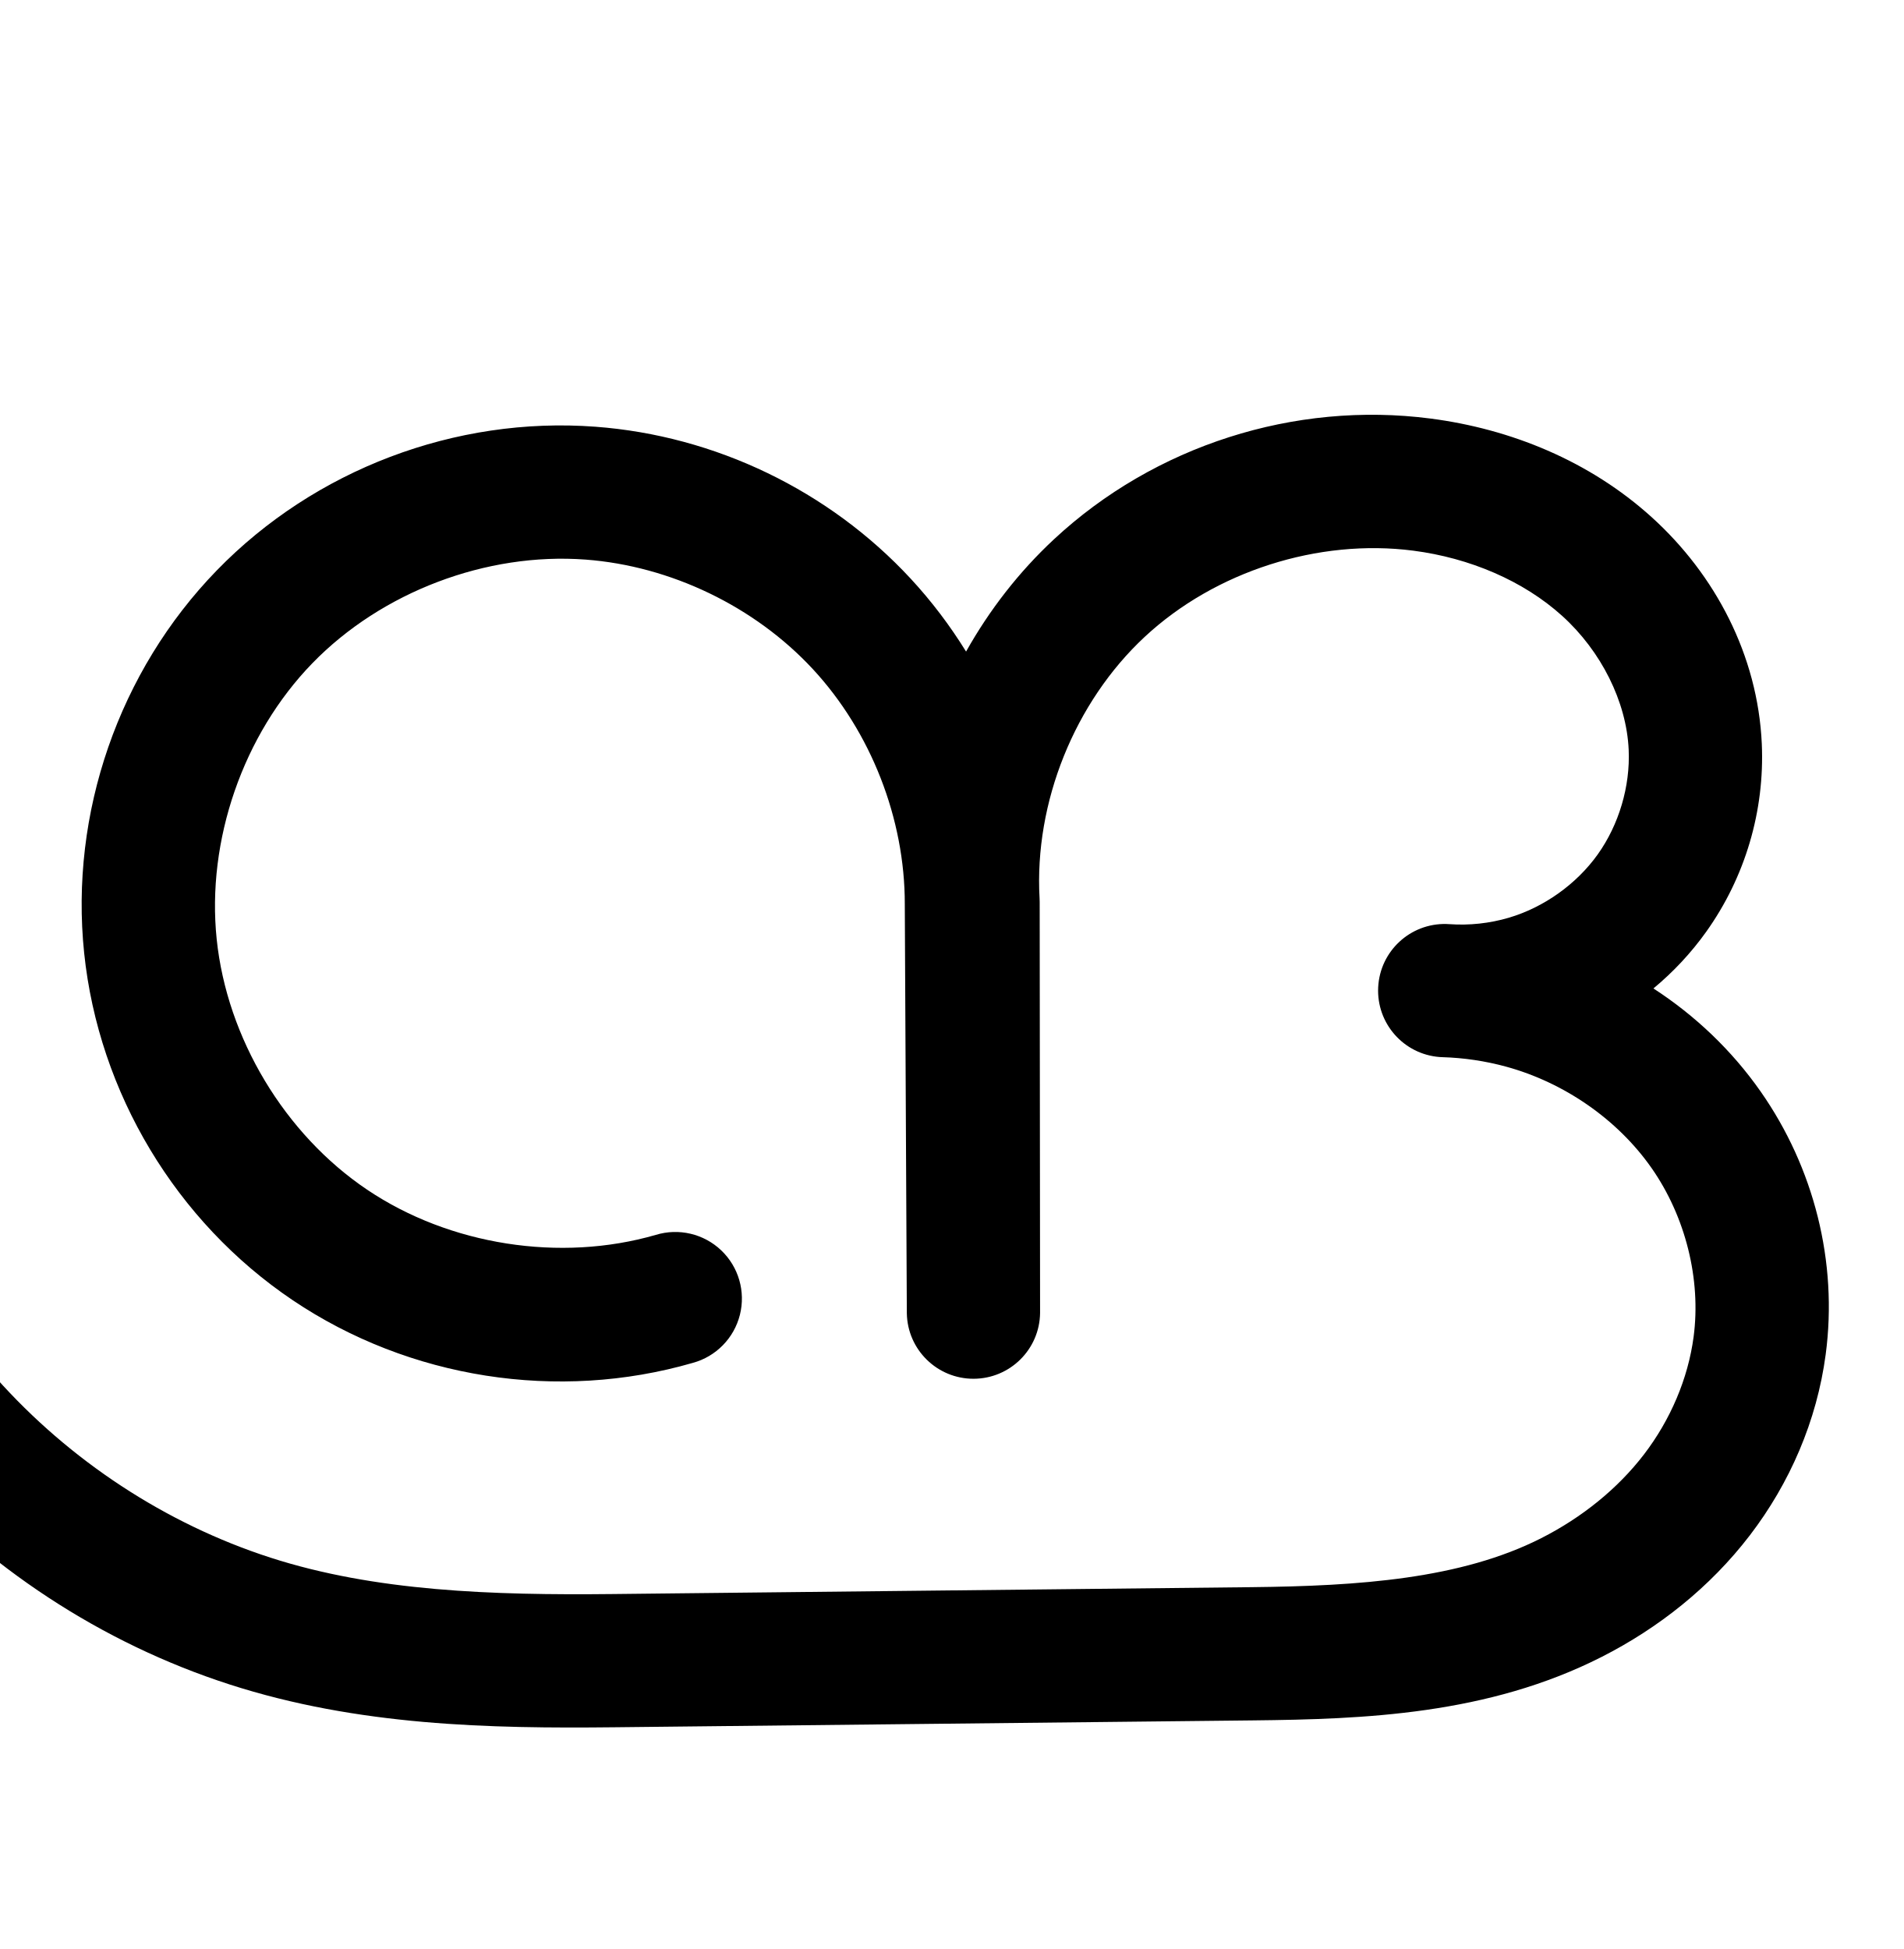
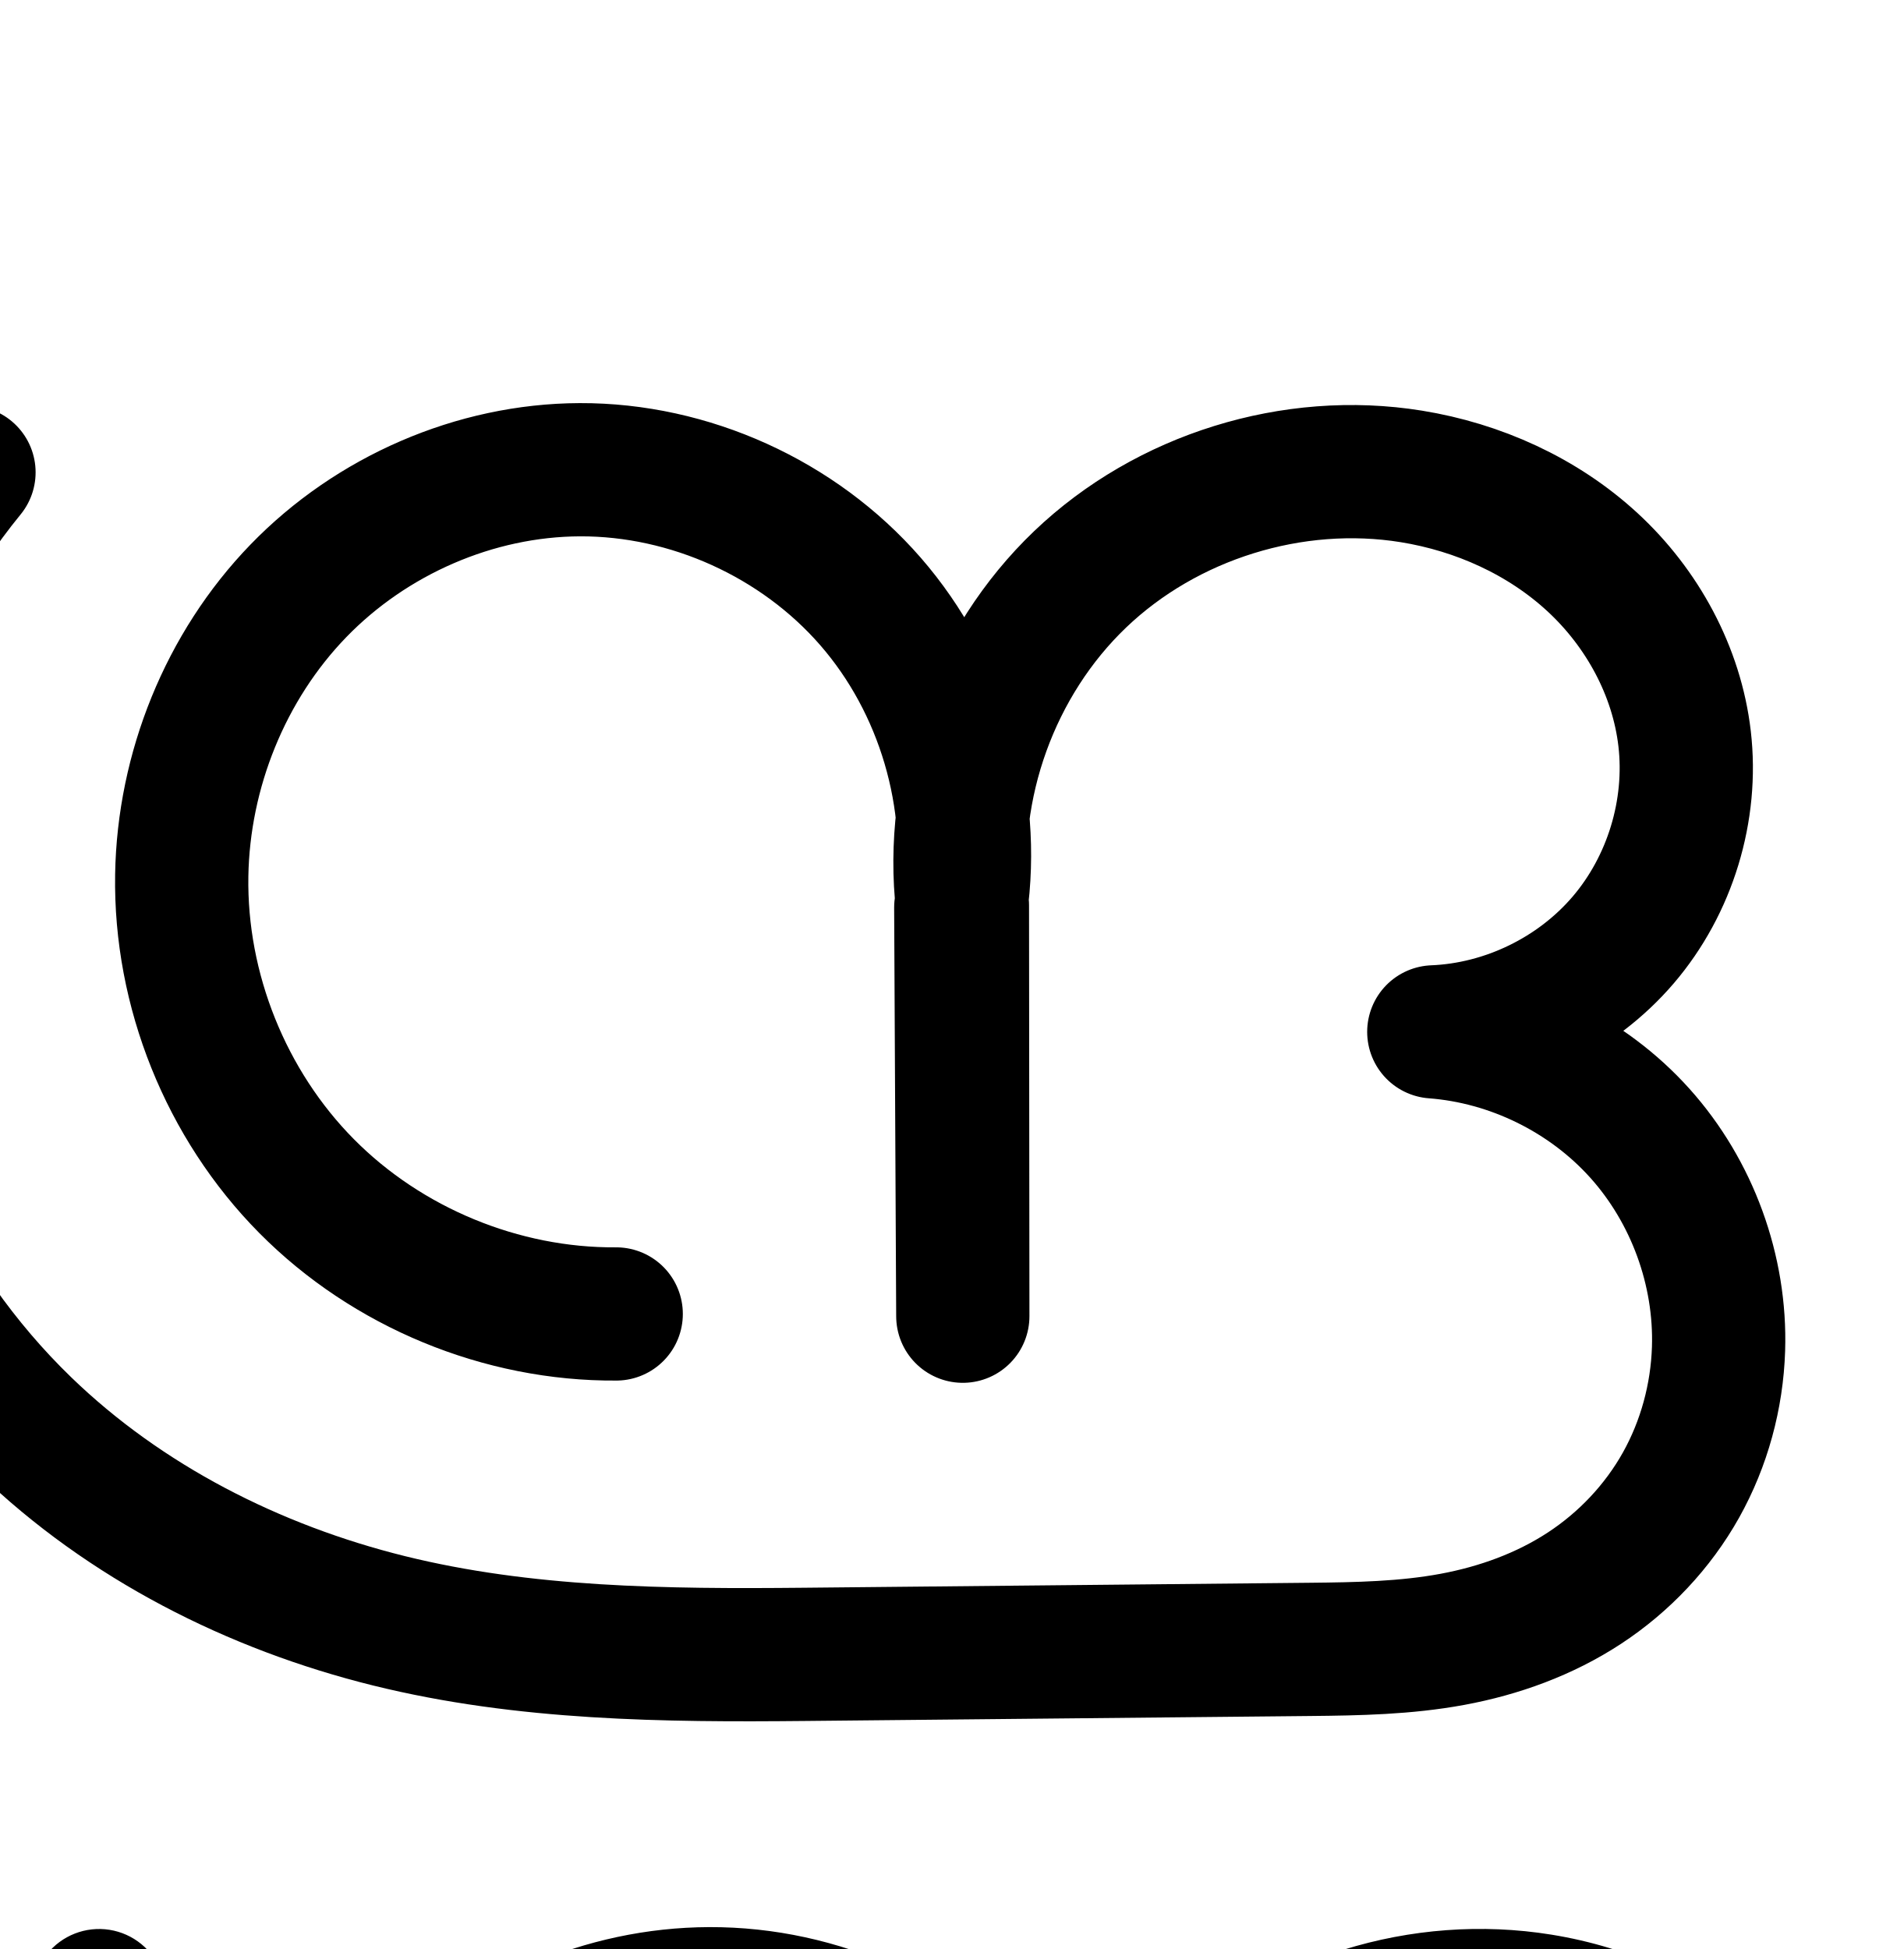
<svg xmlns="http://www.w3.org/2000/svg" width="2000" height="2048" id="svg2992" version="1.1">
  <defs id="defs5498">
    </defs>
  <g id="layer1" transform="translate(0,1048)">
-     <path style="color:#000000;font-style:normal;font-variant:normal;font-weight:normal;font-stretch:normal;font-size:medium;line-height:normal;font-family:sans-serif;text-indent:0;text-align:start;text-decoration:none;text-decoration-line:none;text-decoration-style:solid;text-decoration-color:#000000;letter-spacing:normal;word-spacing:normal;text-transform:none;direction:ltr;block-progression:tb;writing-mode:lr-tb;baseline-shift:baseline;text-anchor:start;white-space:normal;clip-rule:nonzero;display:inline;overflow:visible;visibility:visible;opacity:1;isolation:auto;mix-blend-mode:normal;color-interpolation:sRGB;color-interpolation-filters:linearRGB;solid-color:#000000;solid-opacity:1;fill:#000000;fill-opacity:1;fill-rule:evenodd;stroke:none;stroke-width:140;stroke-linecap:round;stroke-linejoin:round;stroke-miterlimit:4;stroke-dasharray:none;stroke-dashoffset:0;stroke-opacity:1;color-rendering:auto;image-rendering:auto;shape-rendering:auto;text-rendering:auto;enable-background:accumulate" d="m -72.025,-625.789 a 70.007,70.007 0 0 0 -53.049,25.812 c -127.869,152.694 -198.008,350.251 -195.057,549.393 2.952,199.141 78.916,394.532 211.254,543.369 93.791,105.485 215.157,185.619 349.896,229.168 135.204,43.7 273.773,46.457 404.234,45.053 l 671.348,-7.227 c 116.488,-1.254 246.484,-5.882 366.195,-66.684 59.62,-30.281 113.853,-73.095 155.754,-127.828 41.968,-54.82 70.366,-120.2 79.647,-189.979 12.955,-97.406 -12.467,-196.382 -68.18,-276.105 -30.384,-43.479 -68.963,-80.093 -112.797,-108.527 20.82,-17.27 39.496,-37.206 55.391,-59.467 40.974,-57.383 61.627,-127.145 58.465,-197.602 -4.184,-93.211 -49.188,-177.838 -115.455,-237.916 -65.685,-59.55 -148.67,-92.978 -232.615,-103.859 -143.008,-18.538 -289.906,28.541 -395.498,126.752 -37.04,34.451 -68.022,74.508 -92.482,118.107 -16.853,-27.263 -36.304,-52.995 -58.246,-76.68 C 871,-532.6 751.49,-590.194 625.621,-599.598 478.361,-610.6 330.66,-554.552 227.77,-448.627 124.879,-342.702 73.145,-193.433 88.422,-46.555 103.699,100.324 185.042,235.751 307.529,318.234 c 122.487,82.484 278.562,106.935 420.406,65.863 A 70.007,70.007 0 1 0 688.998,249.623 C 588.665,278.675 472.369,260.454 385.729,202.109 299.088,143.765 238.478,42.855 227.672,-61.039 216.866,-164.933 255.412,-276.156 328.191,-351.082 c 72.779,-74.926 182.836,-116.687 287,-108.904 89.473,6.685 177.911,49.305 238.887,115.123 60.975,65.818 96.726,157.251 96.566,246.973 a 70.007,70.007 0 0 0 0,0.475 l 2.141,429.033 0,0.137 0.002,0.281 a 70.007,70.007 0 0 0 139.998,-0.416 l 0,-0.281 0,-0.068 -0.418,-431.434 a 70.007,70.007 0 0 0 -0.111,-3.885 c -5.693,-100.631 36.794,-206.23 110.598,-274.875 73.803,-68.645 182.199,-103.383 282.154,-90.426 58.986,7.646 115.487,31.487 156.58,68.742 40.51,36.727 67.35,89.702 69.629,140.473 1.721,38.347 -10.225,78.715 -32.541,109.969 -22.318,31.256 -56.628,55.674 -93.484,66.533 -20.121,5.929 -41.575,8.235 -62.496,6.721 l -0,0.023 c -0.998,-0.036 -1.992,-0.146 -2.99,-0.176 a 70.007,70.007 0 0 0 -7.117,139.787 c 0.998,0.072 1.996,0.086 2.994,0.148 l 0,0.004 c 22.445,0.661 44.886,3.994 66.555,9.885 61.133,16.62 117.418,55.521 153.127,106.619 35.587,50.924 52.215,116.863 44.156,177.453 -5.826,43.801 -24.349,87.173 -52.031,123.332 -27.749,36.247 -65.45,66.504 -107.988,88.109 -84.605,42.971 -191.646,50.301 -304.303,51.514 l -671.35,7.227 C 516.819,628.38 393.8,624.202 284.076,588.738 173.888,553.124 72.993,486.636 -4.252,399.76 -113.627,276.748 -177.707,111.929 -180.146,-52.658 -182.586,-217.245 -123.419,-383.893 -17.738,-510.092 a 70.007,70.007 0 0 0 -54.287,-115.697 z" id="path4370-9-0-9-3" />
-     <path style="fill:none;fill-rule:evenodd;stroke:#000000;stroke-width:140;stroke-linecap:round;stroke-linejoin:round;stroke-miterlimit:4;stroke-dasharray:none;stroke-opacity:1" d="m -23.406,1112.217 c -116.775,139.447 -181.429,321.549 -178.733,503.413 2.696,181.864 72.718,361.97 193.575,497.894 85.518,96.181 196.649,169.491 319.113,209.073 122.464,39.582 253.257,43.049 381.951,41.664 l 671.349,-7.226 c 114.573,-1.233 233.09,-7.213 335.249,-59.099 51.079,-25.943 97.046,-62.479 131.871,-107.969 34.825,-45.49 58.285,-99.866 65.838,-156.655 10.507,-78.998 -10.518,-161.456 -56.168,-226.779 -45.65,-65.324 -115.239,-113.162 -192.142,-134.07 -27.007,-7.342 -54.882,-11.482 -82.857,-12.306 29.36,2.126 59.098,-1.073 87.335,-9.393 52.236,-15.391 99.022,-48.682 130.667,-93 31.645,-44.318 47.946,-99.384 45.504,-153.786 -3.232,-71.991 -39.154,-140.792 -92.543,-189.194 -53.389,-48.403 -123.132,-77.038 -194.598,-86.302 -121.482,-15.747 -249.128,25.162 -338.826,108.59 -89.698,83.428 -139.733,207.781 -132.814,330.084 l 0.419,431.782 -2.141,-429.452 c 0.192,-107.971 -41.838,-215.465 -115.215,-294.67 -73.377,-79.205 -177.352,-129.312 -285.023,-137.357 -125.712,-9.392 -254.592,39.513 -342.426,129.938 -87.835,90.425 -132.974,220.672 -119.933,346.058 13.041,125.386 84.018,243.555 188.582,313.969 104.564,70.414 240.749,91.75 361.837,56.688" id="path4370-9-0-9-3-7" />
+     <path style="fill:none;fill-rule:evenodd;stroke:#000000;stroke-width:140;stroke-linecap:round;stroke-linejoin:round;stroke-miterlimit:4;stroke-dasharray:none;stroke-opacity:1" d="M -32.591,-551.657 C -148.721,-409.42 -209.103,-222.843 -198.331,-39.535 -187.559,143.772 -105.74,321.993 26.25,449.65 131.505,551.449 266.602,619.935 408.735,655.147 c 142.133,35.211 290.157,36.68 436.58,35.24 l 531.349,-5.226 c 49.947,-0.491 100.159,-1.432 149.273,-10.527 49.115,-9.095 97.019,-26.411 138.787,-53.804 41.768,-27.393 77.067,-64.717 101.46,-108.305 24.393,-43.588 37.834,-93.164 39.438,-143.087 2.646,-82.367 -27.621,-165.337 -82.682,-226.654 C 1667.88,81.467 1588.633,42.481 1506.456,36.282 c 75.799,-3.051 149.714,-38.922 199.013,-96.579 49.299,-57.657 73.252,-136.247 64.492,-211.6 -8.222,-70.727 -44.476,-137.115 -96.815,-185.392 -52.338,-48.277 -120.035,-78.742 -190.326,-90.104 -124.231,-20.08 -256.889,21.131 -347.873,108.071 -90.984,86.939 -138.181,217.588 -123.767,342.603 l 0.419,431.782 -2.141,-429.452 c 16.364,-114.106 -19.183,-234.638 -94.846,-321.604 -75.663,-86.966 -190.119,-138.845 -305.392,-138.423 -110.249,0.403 -219.117,48.133 -295.785,127.361 -76.668,79.228 -120.654,188.646 -122.48,298.881 -1.996,120.457 46.419,240.962 131.198,326.556 84.779,85.594 204.816,135.159 325.287,134.315" id="path4370-9-0-9-3-7" />
+     <path style="color:#000000;font-style:normal;font-variant:normal;font-weight:normal;font-stretch:normal;font-size:medium;line-height:normal;font-family:sans-serif;text-indent:0;text-align:start;text-decoration:none;text-decoration-line:none;text-decoration-style:solid;text-decoration-color:#000000;letter-spacing:normal;word-spacing:normal;text-transform:none;direction:ltr;block-progression:tb;writing-mode:lr-tb;baseline-shift:baseline;text-anchor:start;white-space:normal;clip-rule:nonzero;display:inline;overflow:visible;visibility:visible;opacity:1;isolation:auto;mix-blend-mode:normal;color-interpolation:sRGB;color-interpolation-filters:linearRGB;solid-color:#000000;solid-opacity:1;fill:#000000;fill-opacity:1;fill-rule:evenodd;stroke:none;stroke-width:140;stroke-linecap:round;stroke-linejoin:round;stroke-miterlimit:4;stroke-dasharray:none;stroke-dashoffset:0;stroke-opacity:1;color-rendering:auto;image-rendering:auto;shape-rendering:auto;text-rendering:auto;enable-background:accumulate" d="m 745.039,977 c -130.283,0.477 -255.906,55.752 -345.832,148.682 -89.76,92.758 -140.044,218.319 -142.166,346.4 -2.319,139.979 52.936,277.509 151.455,376.975 98.519,99.466 235.515,156.035 375.51,155.055 a 70.007,70.007 0 1 0 -0.98,-139.998 c -100.946,0.707 -204.023,-41.854 -275.062,-113.576 -71.039,-71.722 -112.614,-175.202 -110.941,-276.137 1.531,-92.389 39.218,-185.663 102.793,-251.361 63.409,-65.527 155.521,-105.711 245.736,-106.041 94.101,-0.344 190.56,43.378 252.326,114.371 43.611,50.126 71.268,115.507 79.113,182.395 -2.612,27.359 -2.869,54.986 -0.666,82.607 -0.034,0.238 -0.048,0.48 -0.082,0.719 a 70.007,70.007 0 0 0 -0.707,10.285 l 2.141,429.453 a 70.007,70.007 0 0 0 140,-0.418 l -0.42,-431.781 a 70.007,70.007 0 0 0 -0.311,-6.061 c 2.878,-28.016 3.306,-56.132 1.156,-84.004 10.6,-75.953 46.59,-149.601 101.281,-201.861 74.401,-71.094 186.756,-105.997 288.344,-89.576 57.821,9.346 113.019,34.621 154.033,72.453 40.671,37.515 68.667,89.748 74.744,142.022 6.425,55.269 -12.005,115.736 -48.164,158.025 -36.159,42.29 -93.029,69.889 -148.625,72.127 a 70.007,70.007 0 0 0 -2.449,139.744 c 63.59,4.797 127.059,36.023 169.666,83.471 42.608,47.448 66.848,113.899 64.801,177.637 -1.248,38.866 -11.86,77.737 -30.559,111.148 -18.655,33.335 -46.255,62.635 -78.764,83.955 -32.556,21.351 -71.658,35.827 -113.145,43.51 -41.565,7.697 -87.687,8.872 -137.217,9.359 l -531.348,5.227 c -145.491,1.431 -287.496,-0.597 -419.059,-33.19 C 430.024,2156.009 306.006,2092.645 210.99,2000.748 92.012,1885.675 17.333,1723.011 7.623,1557.773 -2.087,1392.536 53.025,1222.244 157.707,1094.027 a 70.007,70.007 0 1 0 -108.447,-88.539 c -127.577,156.259 -193.23,359.121 -181.396,560.498 11.834,201.377 100.796,395.153 245.797,535.395 115.493,111.702 261.669,185.311 414.316,223.127 152.703,37.83 306.747,38.74 454.102,37.291 l 531.348,-5.226 a 70.007,70.007 0 0 0 0,0 c 50.364,-0.495 104.666,-1.2 161.33,-11.693 56.743,-10.508 113.449,-30.665 164.43,-64.1 51.028,-33.466 94.025,-78.813 124.156,-132.654 30.088,-53.764 46.357,-114.043 48.316,-175.025 3.244,-100.997 -33.048,-200.485 -100.562,-275.67 -20.71,-23.063 -44.03,-43.42 -69.289,-60.822 19.234,-14.672 37.021,-31.383 52.938,-49.998 62.439,-73.025 91.917,-169.737 80.822,-265.174 -10.367,-89.18 -54.881,-169.723 -118.887,-228.762 -63.662,-58.721 -143.857,-94.377 -226.617,-107.754 -146.874,-23.74 -299.834,23.779 -407.4,126.564 -28.333,27.073 -52.865,57.533 -73.488,90.32 -13.432,-21.903 -28.67,-42.78 -45.678,-62.328 C 1013.938,1036.538 881.483,976.501 745.039,977 Z" id="path4370-9-0-9-3-7-9" />
  </g>
</svg>
